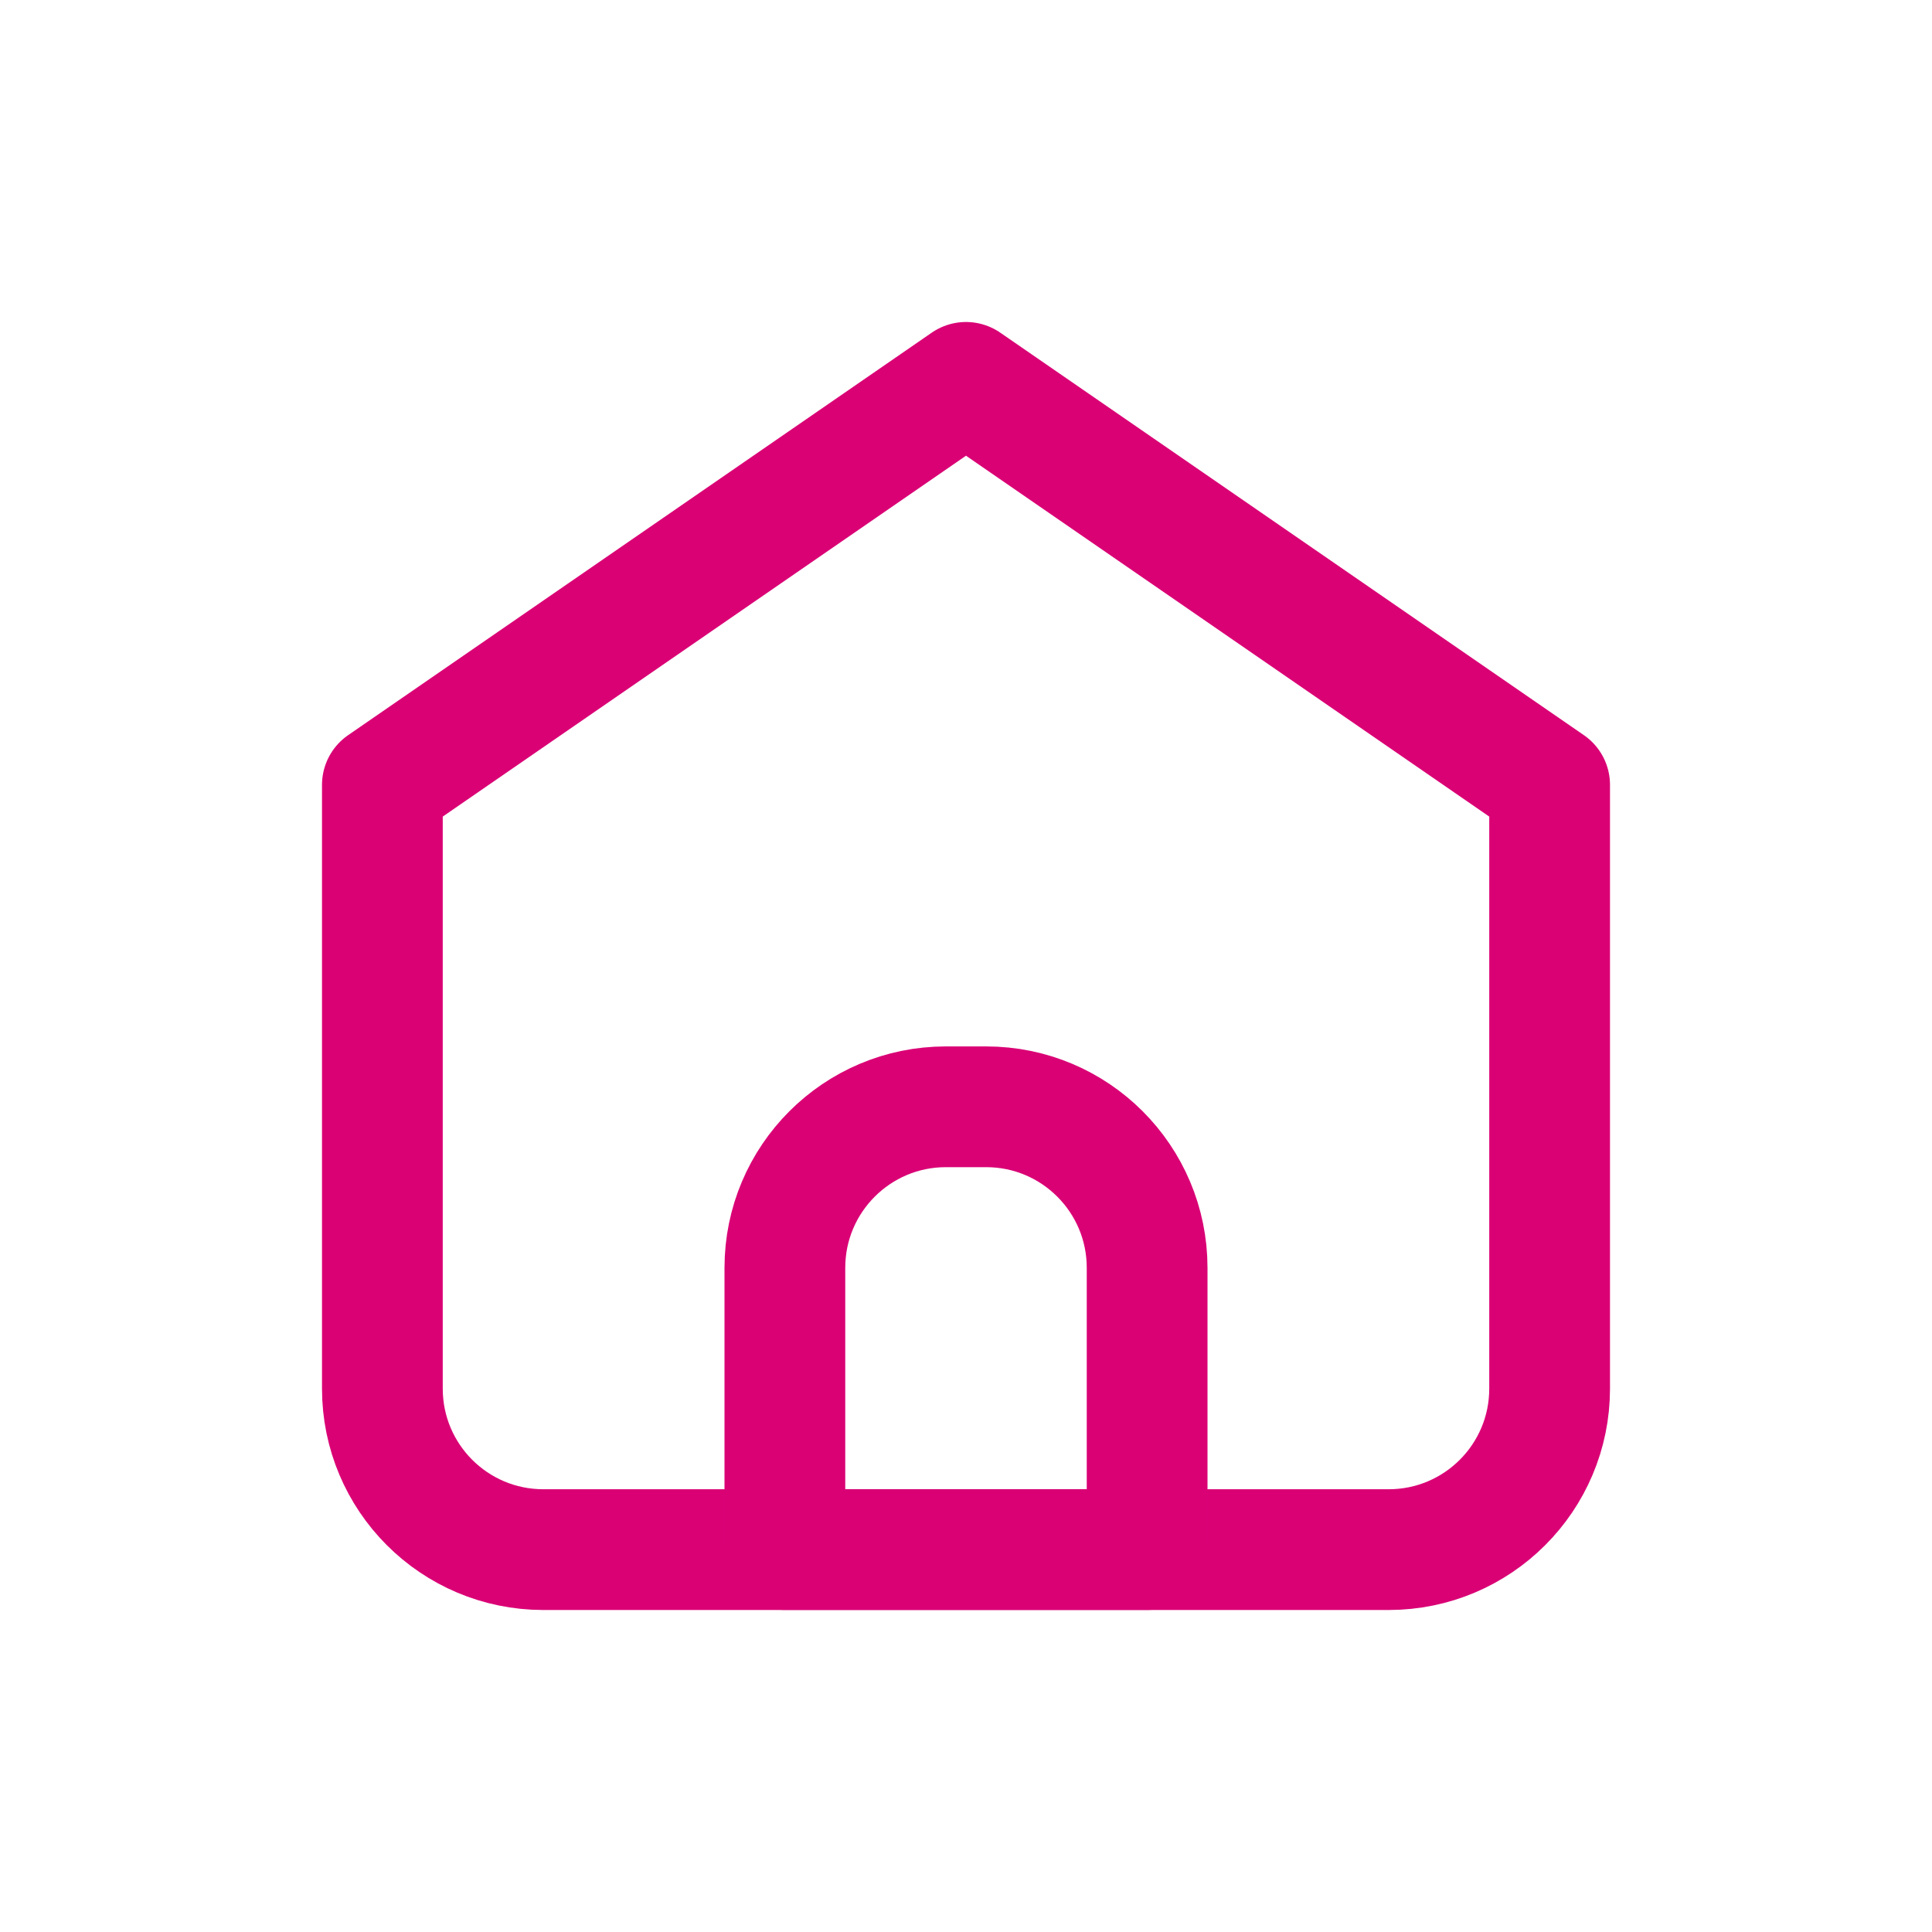
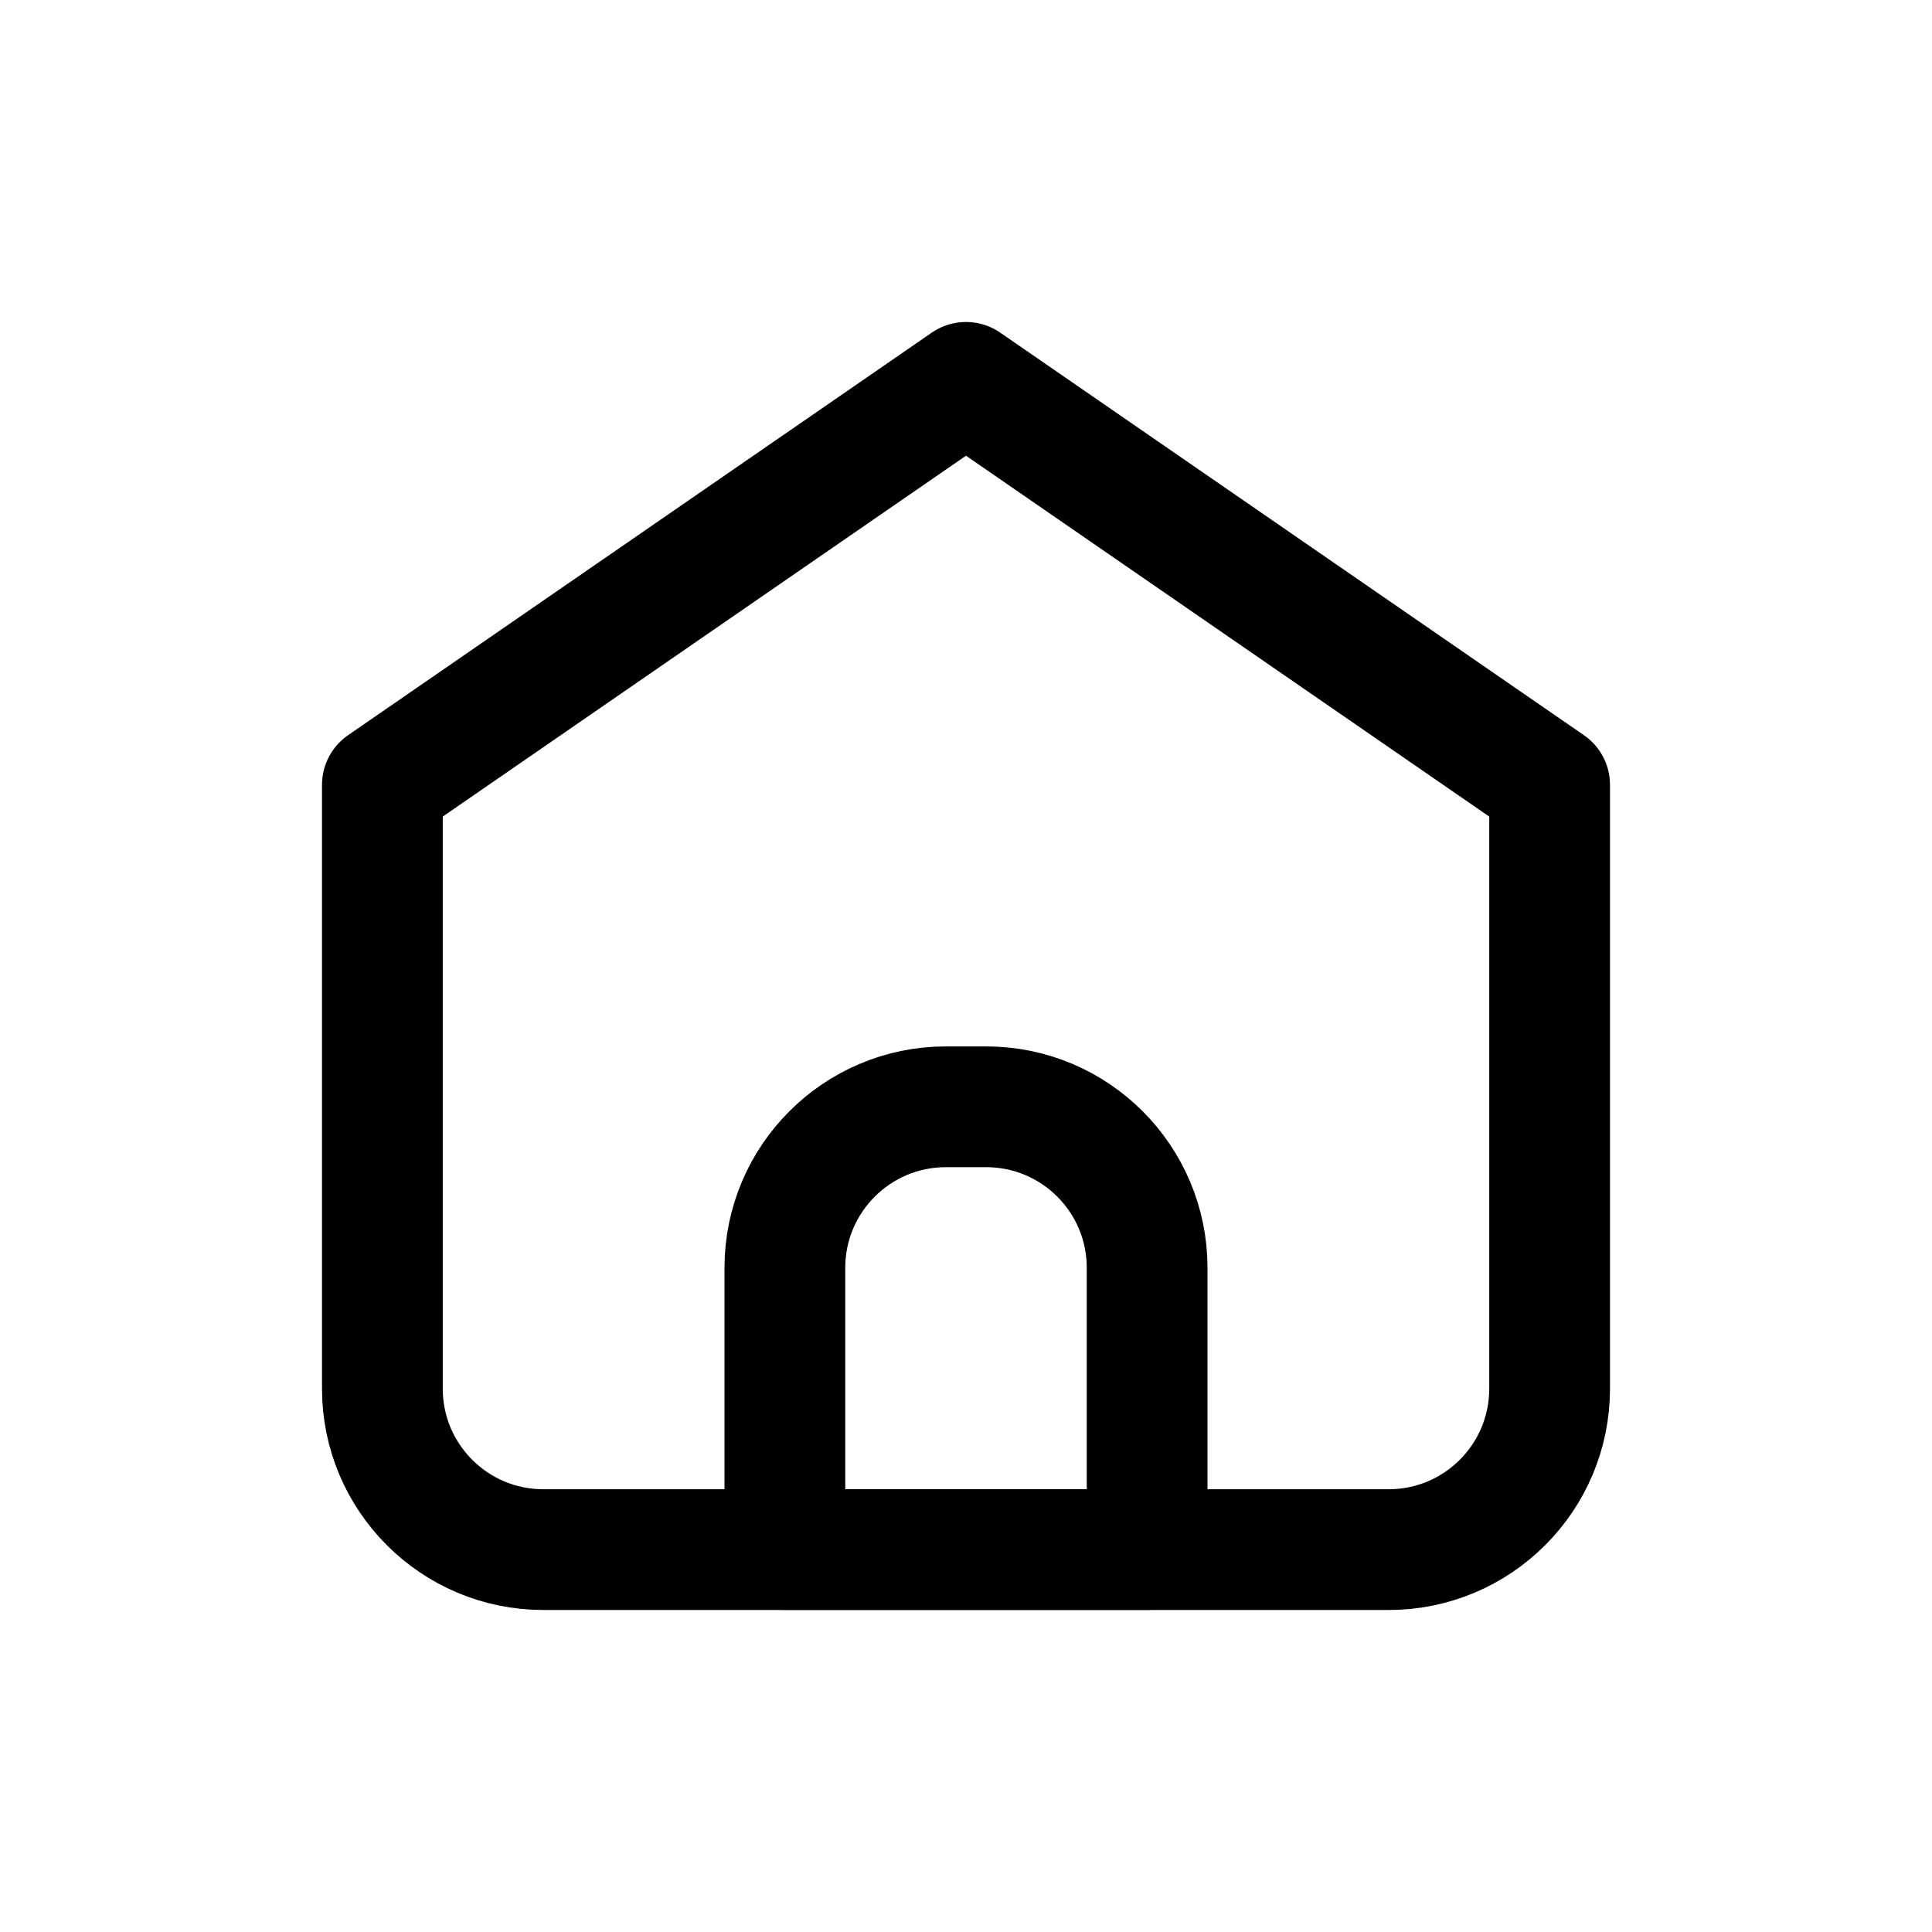
<svg xmlns="http://www.w3.org/2000/svg" width="24" height="24" viewBox="0 0 24 24" fill="none">
-   <path d="M6.75 19.25H17.25C18.355 19.25 19.25 18.355 19.25 17.25V9.75L12 4.75L4.75 9.75V17.25C4.75 18.355 5.645 19.25 6.75 19.25Z" stroke="#da0175" stroke-width="1.5" stroke-linecap="round" stroke-linejoin="round" />
-   <path d="M9.75 15.749C9.75 14.645 10.646 13.749 11.75 13.749H12.25C13.355 13.749 14.25 14.645 14.25 15.749V19.249H9.75V15.749Z" stroke="#da0175" stroke-width="1.5" stroke-linecap="round" stroke-linejoin="round" />
+   <path d="M6.75 19.25H17.25C18.355 19.25 19.25 18.355 19.25 17.25V9.75L12 4.75L4.75 9.75V17.25C4.75 18.355 5.645 19.25 6.75 19.25Z" stroke="currentColor" stroke-width="1.5" stroke-linecap="round" stroke-linejoin="round" />
+   <path d="M9.75 15.749C9.75 14.645 10.646 13.749 11.75 13.749H12.25C13.355 13.749 14.25 14.645 14.25 15.749V19.249H9.75V15.749Z" stroke="currentColor" stroke-width="1.5" stroke-linecap="round" stroke-linejoin="round" />
</svg>
